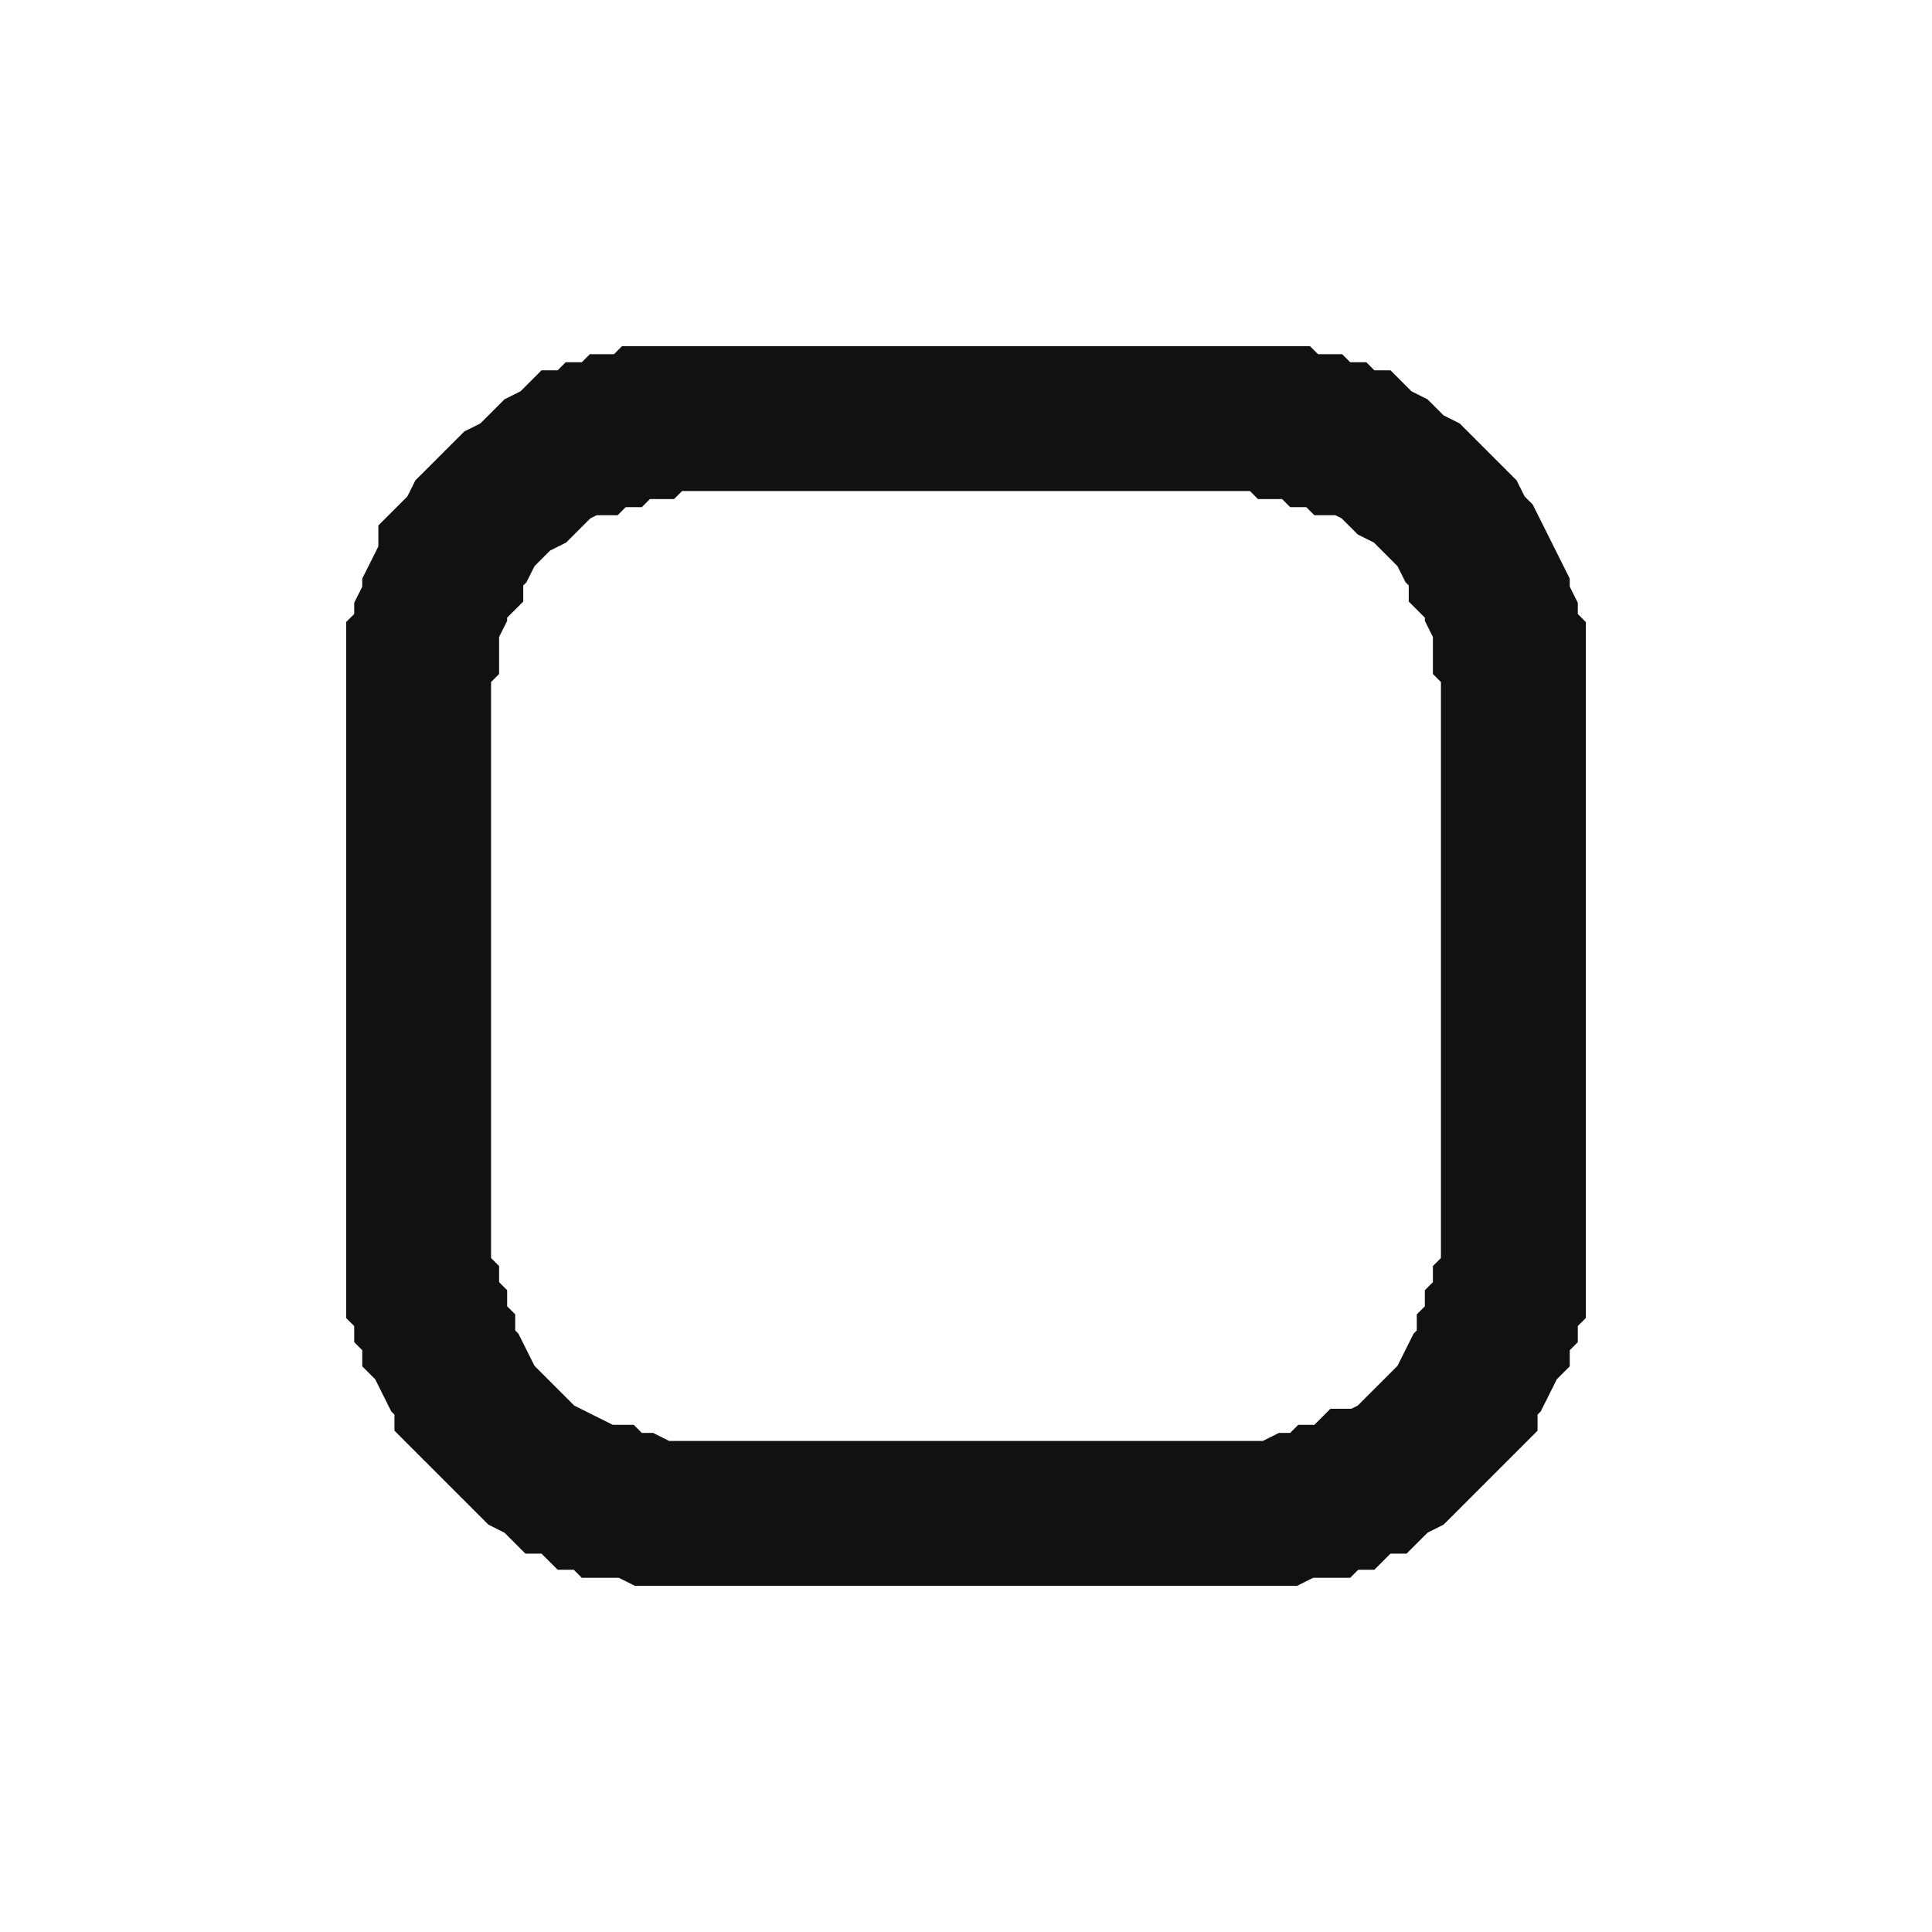
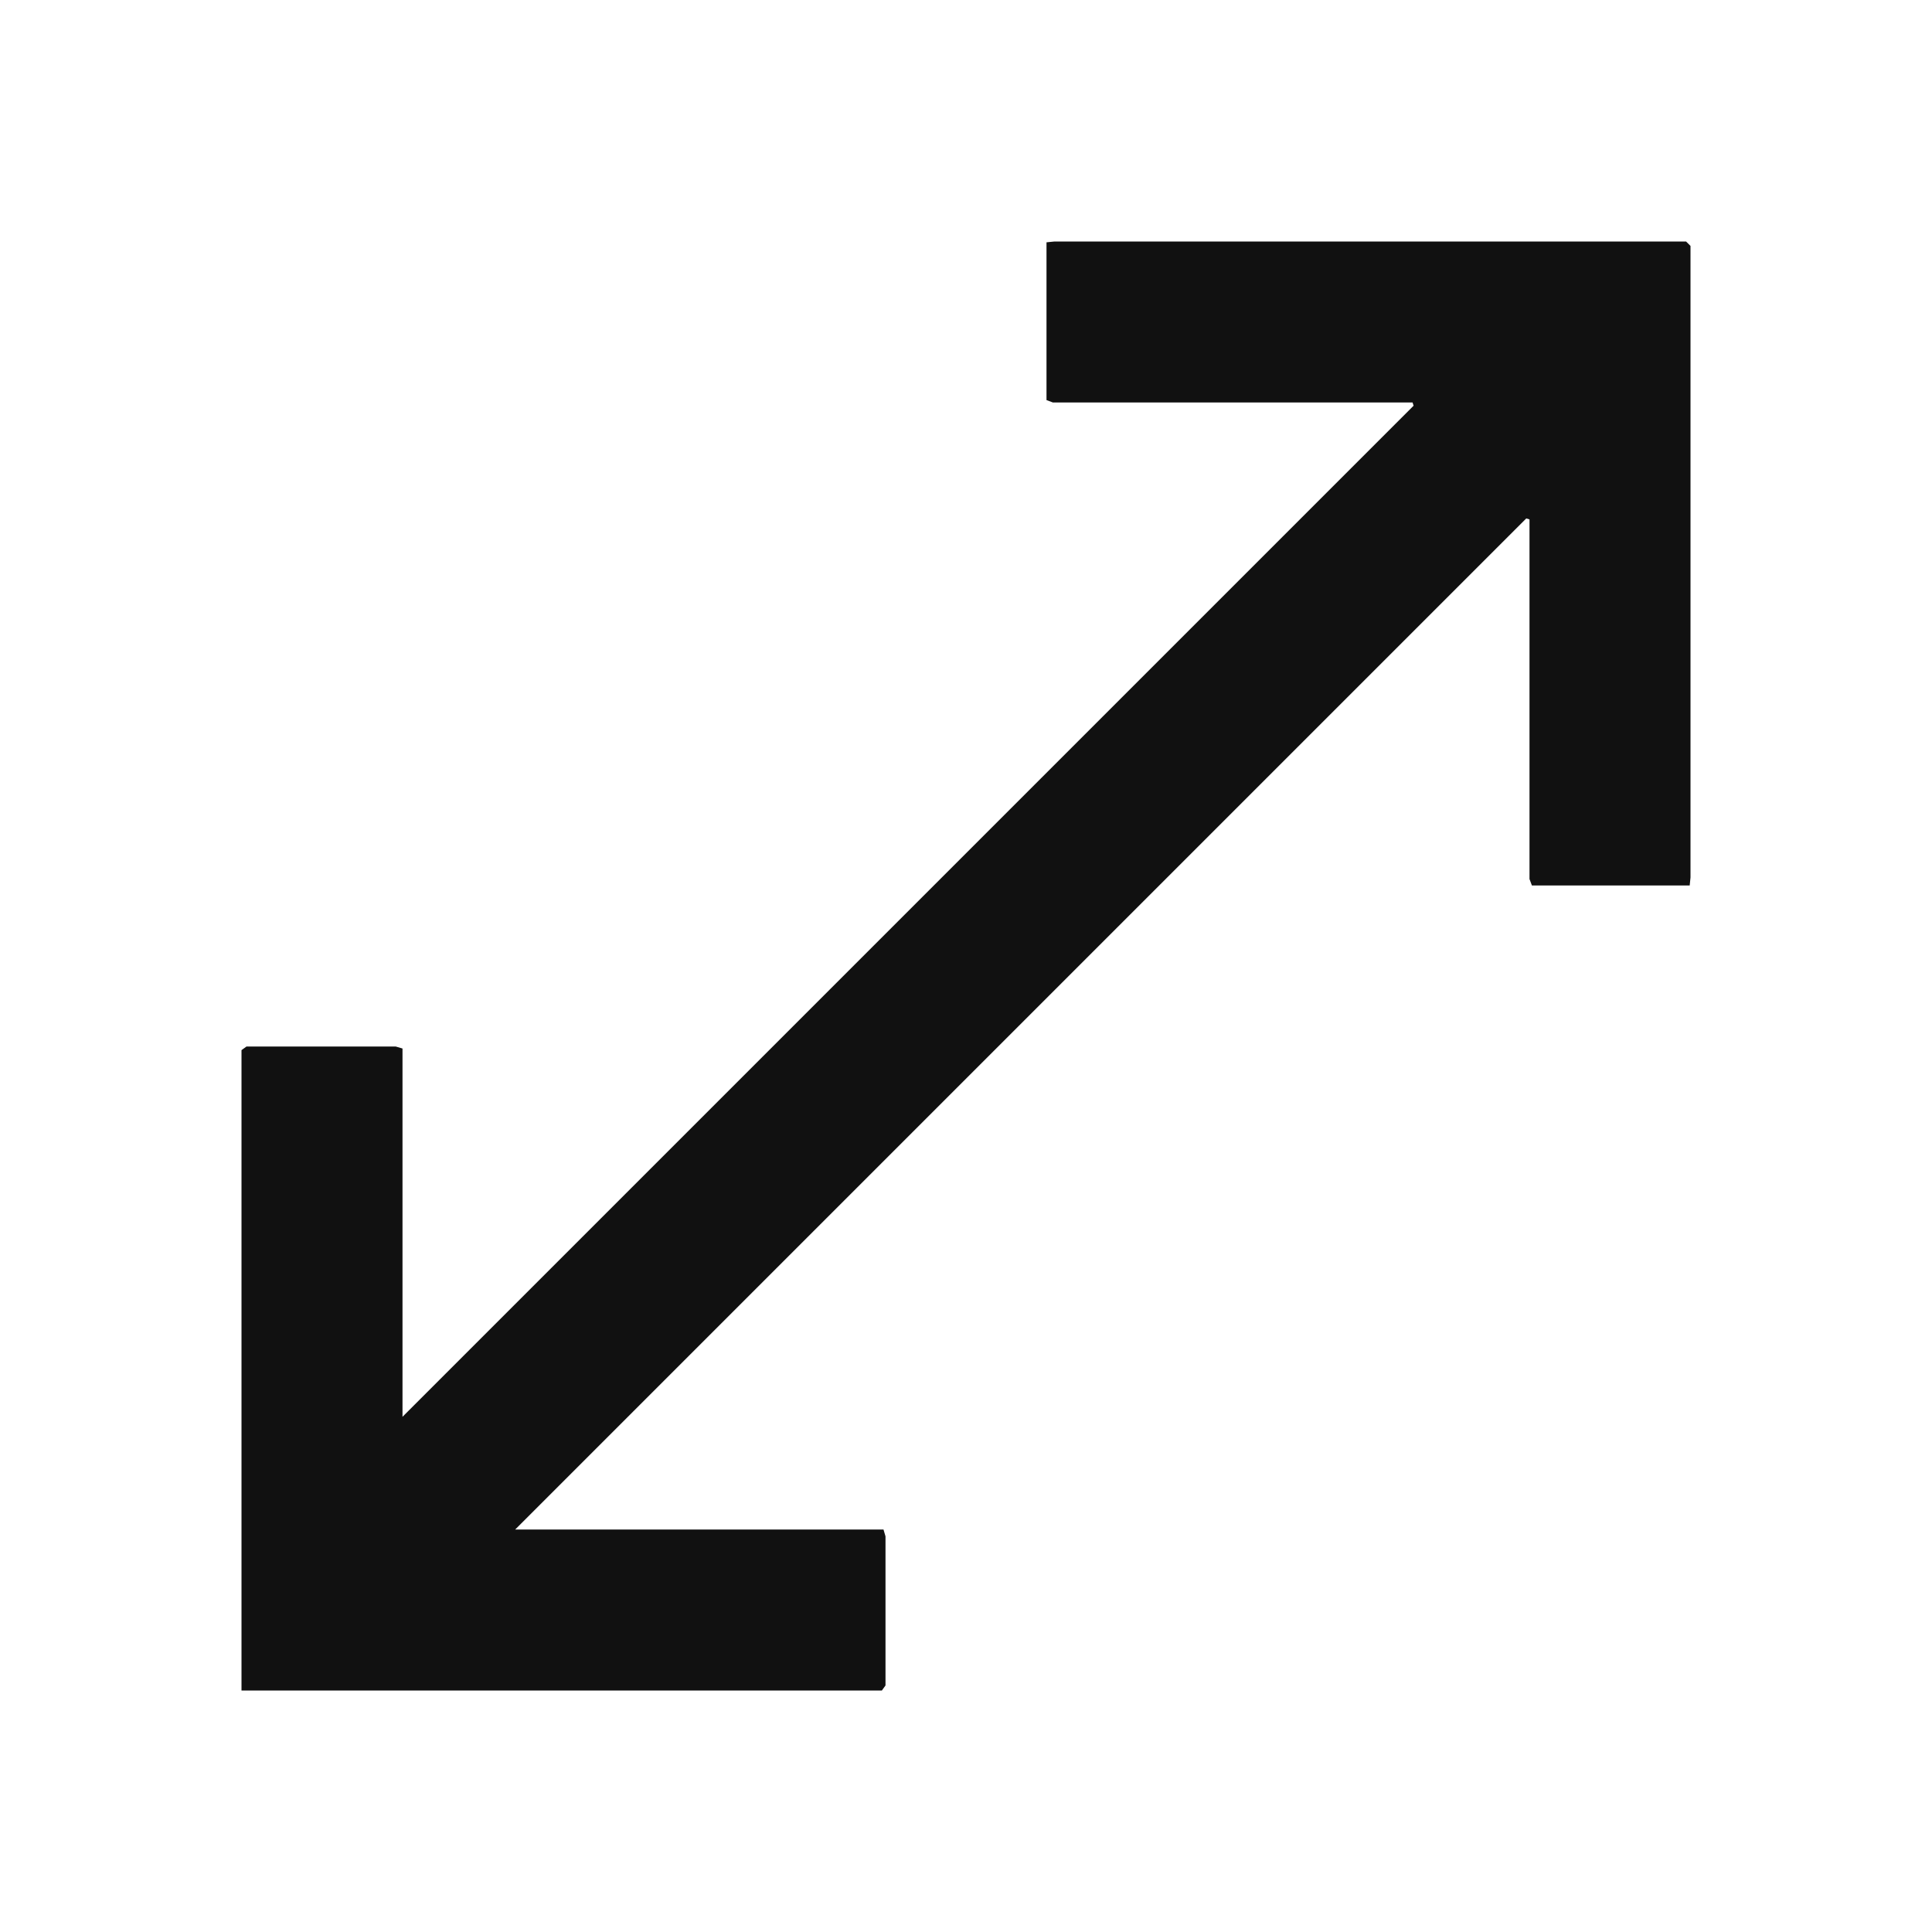
- <svg xmlns="http://www.w3.org/2000/svg" width="22.0" height="22.0" viewBox="0 0 24.0 24.0">
-   <path d="M5.2 15.4L5.2 15.3L5.2 15.1L5.2 15.0L5.2 14.8L5.2 14.7L5.2 14.5L5.2 14.4L5.2 14.2L5.2 14.1L5.2 13.9L5.2 13.8L5.2 13.6L5.2 13.5L5.2 13.3L5.2 13.2L5.2 13.0L5.2 12.9L5.2 12.7L5.2 12.6L5.2 12.4L5.2 12.3L5.2 12.1L5.2 12.0L5.2 11.8L5.2 11.7L5.2 11.5L5.2 11.4L5.2 11.2L5.2 11.1L5.2 10.9L5.2 10.8L5.2 10.6L5.2 10.5L5.2 10.3L5.2 10.2L5.2 10.0L5.2 9.9L5.2 9.7L5.2 9.6L5.2 9.4L5.2 9.3L5.2 9.1L5.2 9.0L5.2 8.8L5.2 8.7L5.2 8.5L5.2 8.4L5.2 8.2L5.2 8.1L5.3 8.0L5.3 7.8L5.3 7.7L5.4 7.5L5.4 7.4L5.5 7.2L5.6 7.1L5.6 6.9L5.7 6.8L5.8 6.7L5.9 6.5L6.0 6.4L6.1 6.3L6.2 6.2L6.3 6.1L6.5 6.0L6.6 5.9L6.7 5.8L6.8 5.7L7.0 5.6L7.1 5.5L7.3 5.5L7.4 5.4L7.6 5.4L7.7 5.3L7.9 5.3L8.0 5.3L8.1 5.2L8.3 5.2L8.4 5.2L8.6 5.2L8.7 5.2L8.9 5.2L9.0 5.2L9.2 5.2L9.3 5.2L9.5 5.2L9.6 5.2L9.8 5.2L9.9 5.2L10.1 5.2L10.2 5.2L10.4 5.2L10.5 5.2L10.7 5.2L10.8 5.2L11.0 5.2L11.1 5.2L11.3 5.2L11.4 5.2L11.6 5.2L11.7 5.2L11.9 5.2L12.0 5.2L12.2 5.2L12.3 5.2L12.5 5.2L12.6 5.2L12.8 5.2L12.9 5.2L13.1 5.2L13.2 5.2L13.3 5.2L13.5 5.2L13.6 5.2L13.8 5.2L13.9 5.2L14.1 5.2L14.2 5.2L14.4 5.2L14.5 5.2L14.7 5.2L14.8 5.2L15.0 5.2L15.1 5.2L15.3 5.2L15.4 5.2L15.6 5.2L15.7 5.2L15.9 5.2L16.0 5.3L16.2 5.3L16.3 5.3L16.4 5.4L16.6 5.4L16.7 5.5L16.9 5.5L17.0 5.6L17.2 5.7L17.3 5.8L17.4 5.9L17.6 6.0L17.7 6.1L17.8 6.2L17.9 6.3L18.0 6.4L18.1 6.5L18.2 6.7L18.3 6.8L18.4 7.0L18.4 7.1L18.5 7.2L18.6 7.4L18.6 7.5L18.7 7.7L18.7 7.8L18.7 8.0L18.8 8.1L18.8 8.2L18.8 8.4L18.8 8.5L18.8 8.7L18.8 8.8L18.8 9.0L18.8 9.1L18.8 9.3L18.8 9.4L18.8 9.6L18.8 9.7L18.8 9.9L18.8 10.0L18.8 10.2L18.8 10.3L18.8 10.5L18.8 10.6L18.8 10.8L18.8 10.9L18.8 11.1L18.8 11.2L18.8 11.4L18.8 11.5L18.8 11.7L18.8 11.8L18.8 12.0L18.8 12.1L18.8 12.3L18.8 12.4L18.8 12.6L18.8 12.7L18.8 12.9L18.8 13.0L18.8 13.2L18.8 13.3L18.8 13.5L18.8 13.6L18.8 13.8L18.8 13.9L18.8 14.1L18.8 14.2L18.8 14.4L18.8 14.5L18.8 14.7L18.8 14.8L18.8 15.0L18.8 15.1L18.8 15.3L18.8 15.4L18.8 15.5L18.8 15.7L18.8 15.8L18.8 16.0L18.7 16.1L18.7 16.3L18.6 16.4L18.6 16.6L18.5 16.7L18.5 16.8L18.4 17.0L18.3 17.1L18.2 17.3L18.2 17.4L18.1 17.5L18.0 17.6L17.8 17.8L17.7 17.9L17.6 18.0L17.5 18.1L17.4 18.2L17.2 18.3L17.1 18.4L16.9 18.4L16.8 18.5L16.7 18.6L16.5 18.6L16.4 18.7L16.2 18.7L16.1 18.7L15.9 18.8L15.8 18.8L15.6 18.8L15.5 18.8L15.4 18.8L15.2 18.8L15.1 18.8L14.9 18.8L14.8 18.8L14.6 18.8L14.5 18.8L14.3 18.8L14.2 18.8L14.0 18.8L13.9 18.8L13.7 18.8L13.6 18.8L13.4 18.8L13.3 18.8L13.1 18.8L13.0 18.8L12.8 18.8L12.7 18.8L12.5 18.8L12.4 18.8L12.2 18.8L12.1 18.8L11.9 18.8L11.8 18.8L11.6 18.8L11.5 18.8L11.3 18.8L11.2 18.8L11.0 18.8L10.9 18.8L10.7 18.8L10.6 18.8L10.4 18.8L10.3 18.8L10.1 18.8L10.0 18.8L9.8 18.8L9.7 18.8L9.5 18.8L9.4 18.8L9.2 18.8L9.1 18.8L8.9 18.8L8.8 18.8L8.6 18.8L8.5 18.8L8.3 18.8L8.2 18.8L8.1 18.8L7.9 18.7L7.8 18.7L7.6 18.7L7.5 18.6L7.3 18.6L7.2 18.5L7.0 18.4L6.9 18.4L6.8 18.3L6.6 18.2L6.5 18.1L6.4 18.0L6.3 17.9L6.2 17.8L6.0 17.6L5.9 17.5L5.8 17.4L5.8 17.3L5.7 17.1L5.6 17.0L5.5 16.8L5.5 16.7L5.4 16.6L5.4 16.4L5.3 16.3L5.3 16.1L5.2 16.0L5.2 15.8L5.2 15.7L5.2 15.5L5.2 15.4Z" fill="none" stroke="#111111" stroke-width="1.8" stroke-linecap="round" />
+ <svg xmlns="http://www.w3.org/2000/svg" width="22.0" height="22.0" viewBox="0 0 960.0 960.0">
+   <path d="M120.0 840.0L120.0 835.6L120.0 831.3L120.0 826.9L120.0 822.6L120.0 818.2L120.0 813.8L120.0 809.5L120.0 805.1L120.0 800.8L120.0 796.4L120.0 792.1L120.0 787.7L120.0 783.3L120.0 779.0L120.0 774.6L120.0 770.3L120.0 765.9L120.0 761.5L120.0 757.2L120.0 752.8L120.0 748.5L120.0 744.1L120.0 739.8L120.0 735.4L120.0 731.0L120.0 726.7L120.0 722.3L120.0 718.0L120.0 713.6L120.0 709.2L120.0 704.9L120.0 700.5L120.0 696.2L120.0 691.8L120.0 687.4L120.0 683.1L120.0 678.7L120.0 674.4L120.0 670.0L120.0 665.7L120.0 661.3L120.0 656.9L120.0 652.6L120.0 648.2L120.0 643.9L120.0 639.5L120.0 635.1L120.0 630.8L120.0 626.4L120.0 622.1L120.0 617.7L120.0 613.3L120.0 609.0L120.0 604.6L120.0 600.3L120.0 595.9L120.0 591.6L120.0 587.2L120.0 582.8L120.0 578.5L120.0 574.1L120.0 569.8L120.0 565.4L120.0 561.0L120.0 556.7L120.0 552.3L120.0 548.0L120.0 543.6L120.0 539.3L120.0 534.9L120.0 530.5L120.0 526.2L120.0 521.8L122.5 520.0L126.9 520.0L131.3 520.0L135.6 520.0L140.0 520.0L144.3 520.0L148.7 520.0L153.1 520.0L157.4 520.0L161.8 520.0L166.1 520.0L170.5 520.0L174.8 520.0L179.2 520.0L183.6 520.0L187.9 520.0L192.3 520.0L196.6 520.0L200.0 521.0L200.0 525.4L200.0 529.7L200.0 534.1L200.0 538.4L200.0 542.8L200.0 547.1L200.0 551.5L200.0 555.9L200.0 560.2L200.0 564.6L200.0 568.9L200.0 573.3L200.0 577.7L200.0 582.0L200.0 586.4L200.0 590.7L200.0 595.1L200.0 599.5L200.0 603.8L200.0 608.2L200.0 612.5L200.0 616.9L200.0 621.2L200.0 625.6L200.0 630.0L200.0 634.3L200.0 638.7L200.0 643.0L200.0 647.4L200.0 651.8L200.0 656.1L200.0 660.5L200.0 664.8L200.0 669.2L200.0 673.6L200.0 677.9L200.0 682.3L200.0 686.6L200.0 691.0L200.0 695.3L200.0 699.7L200.0 704.0L203.1 700.9L206.2 697.8L209.3 694.7L212.4 691.6L215.5 688.5L218.5 685.5L221.6 682.4L224.7 679.3L227.8 676.2L230.9 673.1L233.9 670.1L237.0 667.0L240.1 663.9L243.2 660.8L246.3 657.7L249.4 654.6L252.4 651.6L255.5 648.5L258.6 645.4L261.7 642.3L264.8 639.2L267.8 636.2L270.9 633.1L274.0 630.0L277.1 626.9L280.2 623.8L283.3 620.7L286.3 617.7L289.4 614.6L292.5 611.5L295.6 608.4L298.7 605.3L301.8 602.2L304.8 599.2L307.9 596.1L311.0 593.0L314.1 589.9L317.2 586.8L320.2 583.8L323.3 580.7L326.4 577.6L329.5 574.5L332.6 571.4L335.7 568.3L338.7 565.3L341.8 562.2L344.9 559.1L348.0 556.0L351.1 552.9L354.1 549.9L357.2 546.8L360.3 543.7L363.4 540.6L366.5 537.5L369.6 534.4L372.6 531.4L375.7 528.3L378.8 525.2L381.9 522.1L385.0 519.0L388.0 516.0L391.1 512.9L394.2 509.8L397.3 506.7L400.4 503.6L403.5 500.5L406.5 497.5L409.6 494.4L412.7 491.3L415.8 488.2L418.9 485.1L422.0 482.0L425.0 479.0L428.1 475.9L431.2 472.8L434.3 469.7L437.4 466.6L440.4 463.6L443.5 460.5L446.6 457.4L449.7 454.3L452.8 451.2L455.9 448.1L458.9 445.1L462.0 442.0L465.1 438.9L468.2 435.8L471.3 432.7L474.3 429.7L477.4 426.6L480.5 423.5L483.6 420.4L486.7 417.3L489.8 414.2L492.8 411.2L495.9 408.1L499.0 405.0L502.1 401.9L505.2 398.8L508.2 395.8L511.3 392.7L514.4 389.6L517.5 386.5L520.6 383.4L523.7 380.3L526.7 377.3L529.8 374.2L532.9 371.1L536.0 368.0L539.1 364.9L542.1 361.9L545.2 358.8L548.3 355.7L551.4 352.6L554.5 349.5L557.6 346.4L560.6 343.4L563.7 340.3L566.8 337.2L569.9 334.1L573.0 331.0L576.1 327.9L579.1 324.9L582.2 321.8L585.3 318.7L588.4 315.6L591.5 312.5L594.5 309.5L597.6 306.4L600.7 303.3L603.8 300.2L606.9 297.1L610.0 294.0L613.0 291.0L616.1 287.9L619.2 284.8L622.3 281.7L625.4 278.6L628.4 275.6L631.5 272.5L634.6 269.4L637.7 266.3L640.8 263.2L643.9 260.1L646.9 257.1L650.0 254.0L653.1 250.9L656.2 247.8L659.3 244.7L662.3 241.7L665.4 238.6L668.5 235.5L671.6 232.4L674.7 229.3L677.8 226.2L680.8 223.2L683.9 220.1L687.0 217.0L690.1 213.9L693.2 210.8L696.3 207.7L699.3 204.7L702.4 201.6L701.9 200.0L697.5 200.0L693.2 200.0L688.8 200.0L684.4 200.0L680.1 200.0L675.7 200.0L671.4 200.0L667.0 200.0L662.7 200.0L658.3 200.0L653.9 200.0L649.6 200.0L645.2 200.0L640.9 200.0L636.5 200.0L632.1 200.0L627.8 200.0L623.4 200.0L619.1 200.0L614.7 200.0L610.3 200.0L606.0 200.0L601.6 200.0L597.3 200.0L592.9 200.0L588.6 200.0L584.2 200.0L579.8 200.0L575.5 200.0L571.1 200.0L566.8 200.0L562.4 200.0L558.0 200.0L553.7 200.0L549.3 200.0L545.0 200.0L540.6 200.0L536.3 200.0L531.9 200.0L527.5 200.0L523.2 200.0L520.0 198.8L520.0 194.5L520.0 190.1L520.0 185.7L520.0 181.4L520.0 177.0L520.0 172.7L520.0 168.3L520.0 163.9L520.0 159.6L520.0 155.2L520.0 150.9L520.0 146.5L520.0 142.2L520.0 137.8L520.0 133.4L520.0 129.1L520.0 124.7L520.0 120.4L524.0 120.0L528.4 120.0L532.7 120.0L537.1 120.0L541.4 120.0L545.8 120.0L550.1 120.0L554.5 120.0L558.9 120.0L563.2 120.0L567.6 120.0L571.9 120.0L576.3 120.0L580.7 120.0L585.0 120.0L589.4 120.0L593.7 120.0L598.1 120.0L602.5 120.0L606.8 120.0L611.2 120.0L615.5 120.0L619.9 120.0L624.2 120.0L628.6 120.0L633.0 120.0L637.3 120.0L641.7 120.0L646.0 120.0L650.4 120.0L654.8 120.0L659.1 120.0L663.5 120.0L667.8 120.0L672.2 120.0L676.6 120.0L680.9 120.0L685.3 120.0L689.6 120.0L694.0 120.0L698.3 120.0L702.7 120.0L707.1 120.0L711.4 120.0L715.8 120.0L720.1 120.0L724.5 120.0L728.9 120.0L733.2 120.0L737.6 120.0L741.9 120.0L746.3 120.0L750.6 120.0L755.0 120.0L759.4 120.0L763.7 120.0L768.1 120.0L772.4 120.0L776.8 120.0L781.2 120.0L785.5 120.0L789.9 120.0L794.2 120.0L798.6 120.0L803.0 120.0L807.3 120.0L811.7 120.0L816.0 120.0L820.4 120.0L824.7 120.0L829.1 120.0L833.5 120.0L837.8 120.0L840.0 122.2L840.0 126.5L840.0 130.9L840.0 135.3L840.0 139.6L840.0 144.0L840.0 148.3L840.0 152.7L840.0 157.0L840.0 161.4L840.0 165.8L840.0 170.1L840.0 174.5L840.0 178.8L840.0 183.2L840.0 187.6L840.0 191.9L840.0 196.3L840.0 200.6L840.0 205.0L840.0 209.4L840.0 213.7L840.0 218.1L840.0 222.4L840.0 226.8L840.0 231.1L840.0 235.5L840.0 239.9L840.0 244.2L840.0 248.6L840.0 252.9L840.0 257.3L840.0 261.7L840.0 266.0L840.0 270.4L840.0 274.7L840.0 279.1L840.0 283.4L840.0 287.8L840.0 292.2L840.0 296.5L840.0 300.9L840.0 305.2L840.0 309.6L840.0 314.0L840.0 318.3L840.0 322.7L840.0 327.0L840.0 331.4L840.0 335.8L840.0 340.1L840.0 344.5L840.0 348.8L840.0 353.2L840.0 357.5L840.0 361.9L840.0 366.3L840.0 370.6L840.0 375.0L840.0 379.3L840.0 383.7L840.0 388.1L840.0 392.4L840.0 396.8L840.0 401.1L840.0 405.5L840.0 409.9L840.0 414.2L840.0 418.6L840.0 422.9L840.0 427.3L840.0 431.6L840.0 436.0L839.6 440.0L835.3 440.0L830.9 440.0L826.6 440.0L822.2 440.0L817.8 440.0L813.5 440.0L809.1 440.0L804.8 440.0L800.4 440.0L796.1 440.0L791.7 440.0L787.3 440.0L783.0 440.0L778.6 440.0L774.3 440.0L769.9 440.0L765.5 440.0L761.2 440.0L760.0 436.8L760.0 432.5L760.0 428.1L760.0 423.7L760.0 419.4L760.0 415.0L760.0 410.7L760.0 406.3L760.0 402.0L760.0 397.6L760.0 393.2L760.0 388.9L760.0 384.5L760.0 380.2L760.0 375.8L760.0 371.4L760.0 367.1L760.0 362.7L760.0 358.4L760.0 354.0L760.0 349.7L760.0 345.3L760.0 340.9L760.0 336.6L760.0 332.2L760.0 327.9L760.0 323.5L760.0 319.1L760.0 314.8L760.0 310.4L760.0 306.1L760.0 301.7L760.0 297.3L760.0 293.0L760.0 288.6L760.0 284.3L760.0 279.9L760.0 275.6L760.0 271.2L760.0 266.8L760.0 262.5L760.0 258.1L758.4 257.6L755.3 260.7L752.3 263.7L749.2 266.8L746.1 269.9L743.0 273.0L739.9 276.1L736.8 279.2L733.8 282.2L730.7 285.3L727.6 288.4L724.5 291.5L721.4 294.6L718.3 297.7L715.3 300.7L712.2 303.8L709.1 306.9L706.0 310.0L702.9 313.1L699.9 316.1L696.8 319.2L693.7 322.3L690.6 325.4L687.5 328.5L684.4 331.6L681.4 334.6L678.3 337.7L675.2 340.8L672.1 343.9L669.0 347.0L666.0 350.0L662.9 353.1L659.8 356.2L656.7 359.3L653.6 362.4L650.5 365.5L647.5 368.5L644.4 371.6L641.3 374.7L638.2 377.8L635.1 380.9L632.1 383.9L629.0 387.0L625.9 390.1L622.8 393.2L619.7 396.3L616.6 399.4L613.6 402.4L610.5 405.5L607.4 408.6L604.3 411.7L601.2 414.8L598.1 417.9L595.1 420.9L592.0 424.0L588.9 427.1L585.8 430.2L582.7 433.3L579.7 436.3L576.6 439.4L573.5 442.5L570.4 445.6L567.3 448.7L564.2 451.8L561.2 454.8L558.1 457.9L555.0 461.0L551.9 464.1L548.8 467.2L545.8 470.2L542.7 473.3L539.6 476.4L536.5 479.5L533.4 482.6L530.3 485.7L527.3 488.7L524.2 491.8L521.1 494.9L518.0 498.0L514.9 501.1L511.9 504.1L508.8 507.2L505.7 510.3L502.6 513.4L499.5 516.5L496.4 519.6L493.4 522.6L490.3 525.7L487.2 528.8L484.1 531.9L481.0 535.0L478.0 538.0L474.9 541.1L471.8 544.2L468.7 547.3L465.6 550.4L462.5 553.5L459.5 556.5L456.4 559.6L453.3 562.7L450.2 565.8L447.1 568.9L444.0 572.0L441.0 575.0L437.9 578.1L434.8 581.2L431.7 584.3L428.6 587.4L425.6 590.4L422.5 593.5L419.4 596.6L416.3 599.7L413.2 602.8L410.1 605.9L407.1 608.9L404.0 612.0L400.9 615.1L397.8 618.2L394.7 621.3L391.7 624.3L388.6 627.4L385.5 630.5L382.4 633.6L379.3 636.7L376.2 639.8L373.2 642.8L370.1 645.9L367.0 649.0L363.9 652.1L360.8 655.2L357.8 658.2L354.7 661.3L351.6 664.4L348.5 667.5L345.4 670.6L342.3 673.7L339.3 676.7L336.2 679.8L333.1 682.9L330.0 686.0L326.9 689.1L323.8 692.2L320.8 695.2L317.7 698.3L314.6 701.4L311.5 704.5L308.4 707.6L305.4 710.6L302.3 713.7L299.2 716.8L296.1 719.9L293.0 723.0L289.9 726.1L286.9 729.1L283.8 732.2L280.7 735.3L277.6 738.4L274.5 741.5L271.5 744.5L268.4 747.6L265.3 750.7L262.2 753.8L259.1 756.9L256.0 760.0L260.3 760.0L264.7 760.0L269.0 760.0L273.4 760.0L277.7 760.0L282.1 760.0L286.4 760.0L290.8 760.0L295.2 760.0L299.5 760.0L303.9 760.0L308.2 760.0L312.6 760.0L317.0 760.0L321.3 760.0L325.7 760.0L330.0 760.0L334.4 760.0L338.8 760.0L343.1 760.0L347.5 760.0L351.8 760.0L356.2 760.0L360.5 760.0L364.9 760.0L369.3 760.0L373.6 760.0L378.0 760.0L382.3 760.0L386.7 760.0L391.1 760.0L395.4 760.0L399.8 760.0L404.1 760.0L408.5 760.0L412.9 760.0L417.2 760.0L421.6 760.0L425.9 760.0L430.3 760.0L434.6 760.0L439.0 760.0L440.0 763.4L440.0 767.7L440.0 772.1L440.0 776.4L440.0 780.8L440.0 785.2L440.0 789.5L440.0 793.9L440.0 798.2L440.0 802.6L440.0 806.9L440.0 811.3L440.0 815.7L440.0 820.0L440.0 824.4L440.0 828.7L440.0 833.1L440.0 837.5L438.2 840.0L433.8 840.0L429.5 840.0L425.1 840.0L420.7 840.0L416.4 840.0L412.0 840.0L407.7 840.0L403.3 840.0L399.0 840.0L394.6 840.0L390.2 840.0L385.9 840.0L381.5 840.0L377.2 840.0L372.8 840.0L368.4 840.0L364.1 840.0L359.7 840.0L355.4 840.0L351.0 840.0L346.7 840.0L342.3 840.0L337.9 840.0L333.6 840.0L329.2 840.0L324.9 840.0L320.5 840.0L316.1 840.0L311.8 840.0L307.4 840.0L303.1 840.0L298.7 840.0L294.3 840.0L290.0 840.0L285.6 840.0L281.3 840.0L276.9 840.0L272.6 840.0L268.2 840.0L263.8 840.0L259.5 840.0L255.1 840.0L250.8 840.0L246.4 840.0L242.0 840.0L237.7 840.0L233.3 840.0L229.0 840.0L224.6 840.0L220.2 840.0L215.9 840.0L211.5 840.0L207.2 840.0L202.8 840.0L198.5 840.0L194.1 840.0L189.7 840.0L185.4 840.0L181.0 840.0L176.7 840.0L172.3 840.0L167.9 840.0L163.6 840.0L159.2 840.0L154.9 840.0L150.5 840.0L146.2 840.0L141.8 840.0L137.4 840.0L133.1 840.0L128.7 840.0L124.4 840.0L120.0 840.0Z" fill="#111111" />
</svg>
